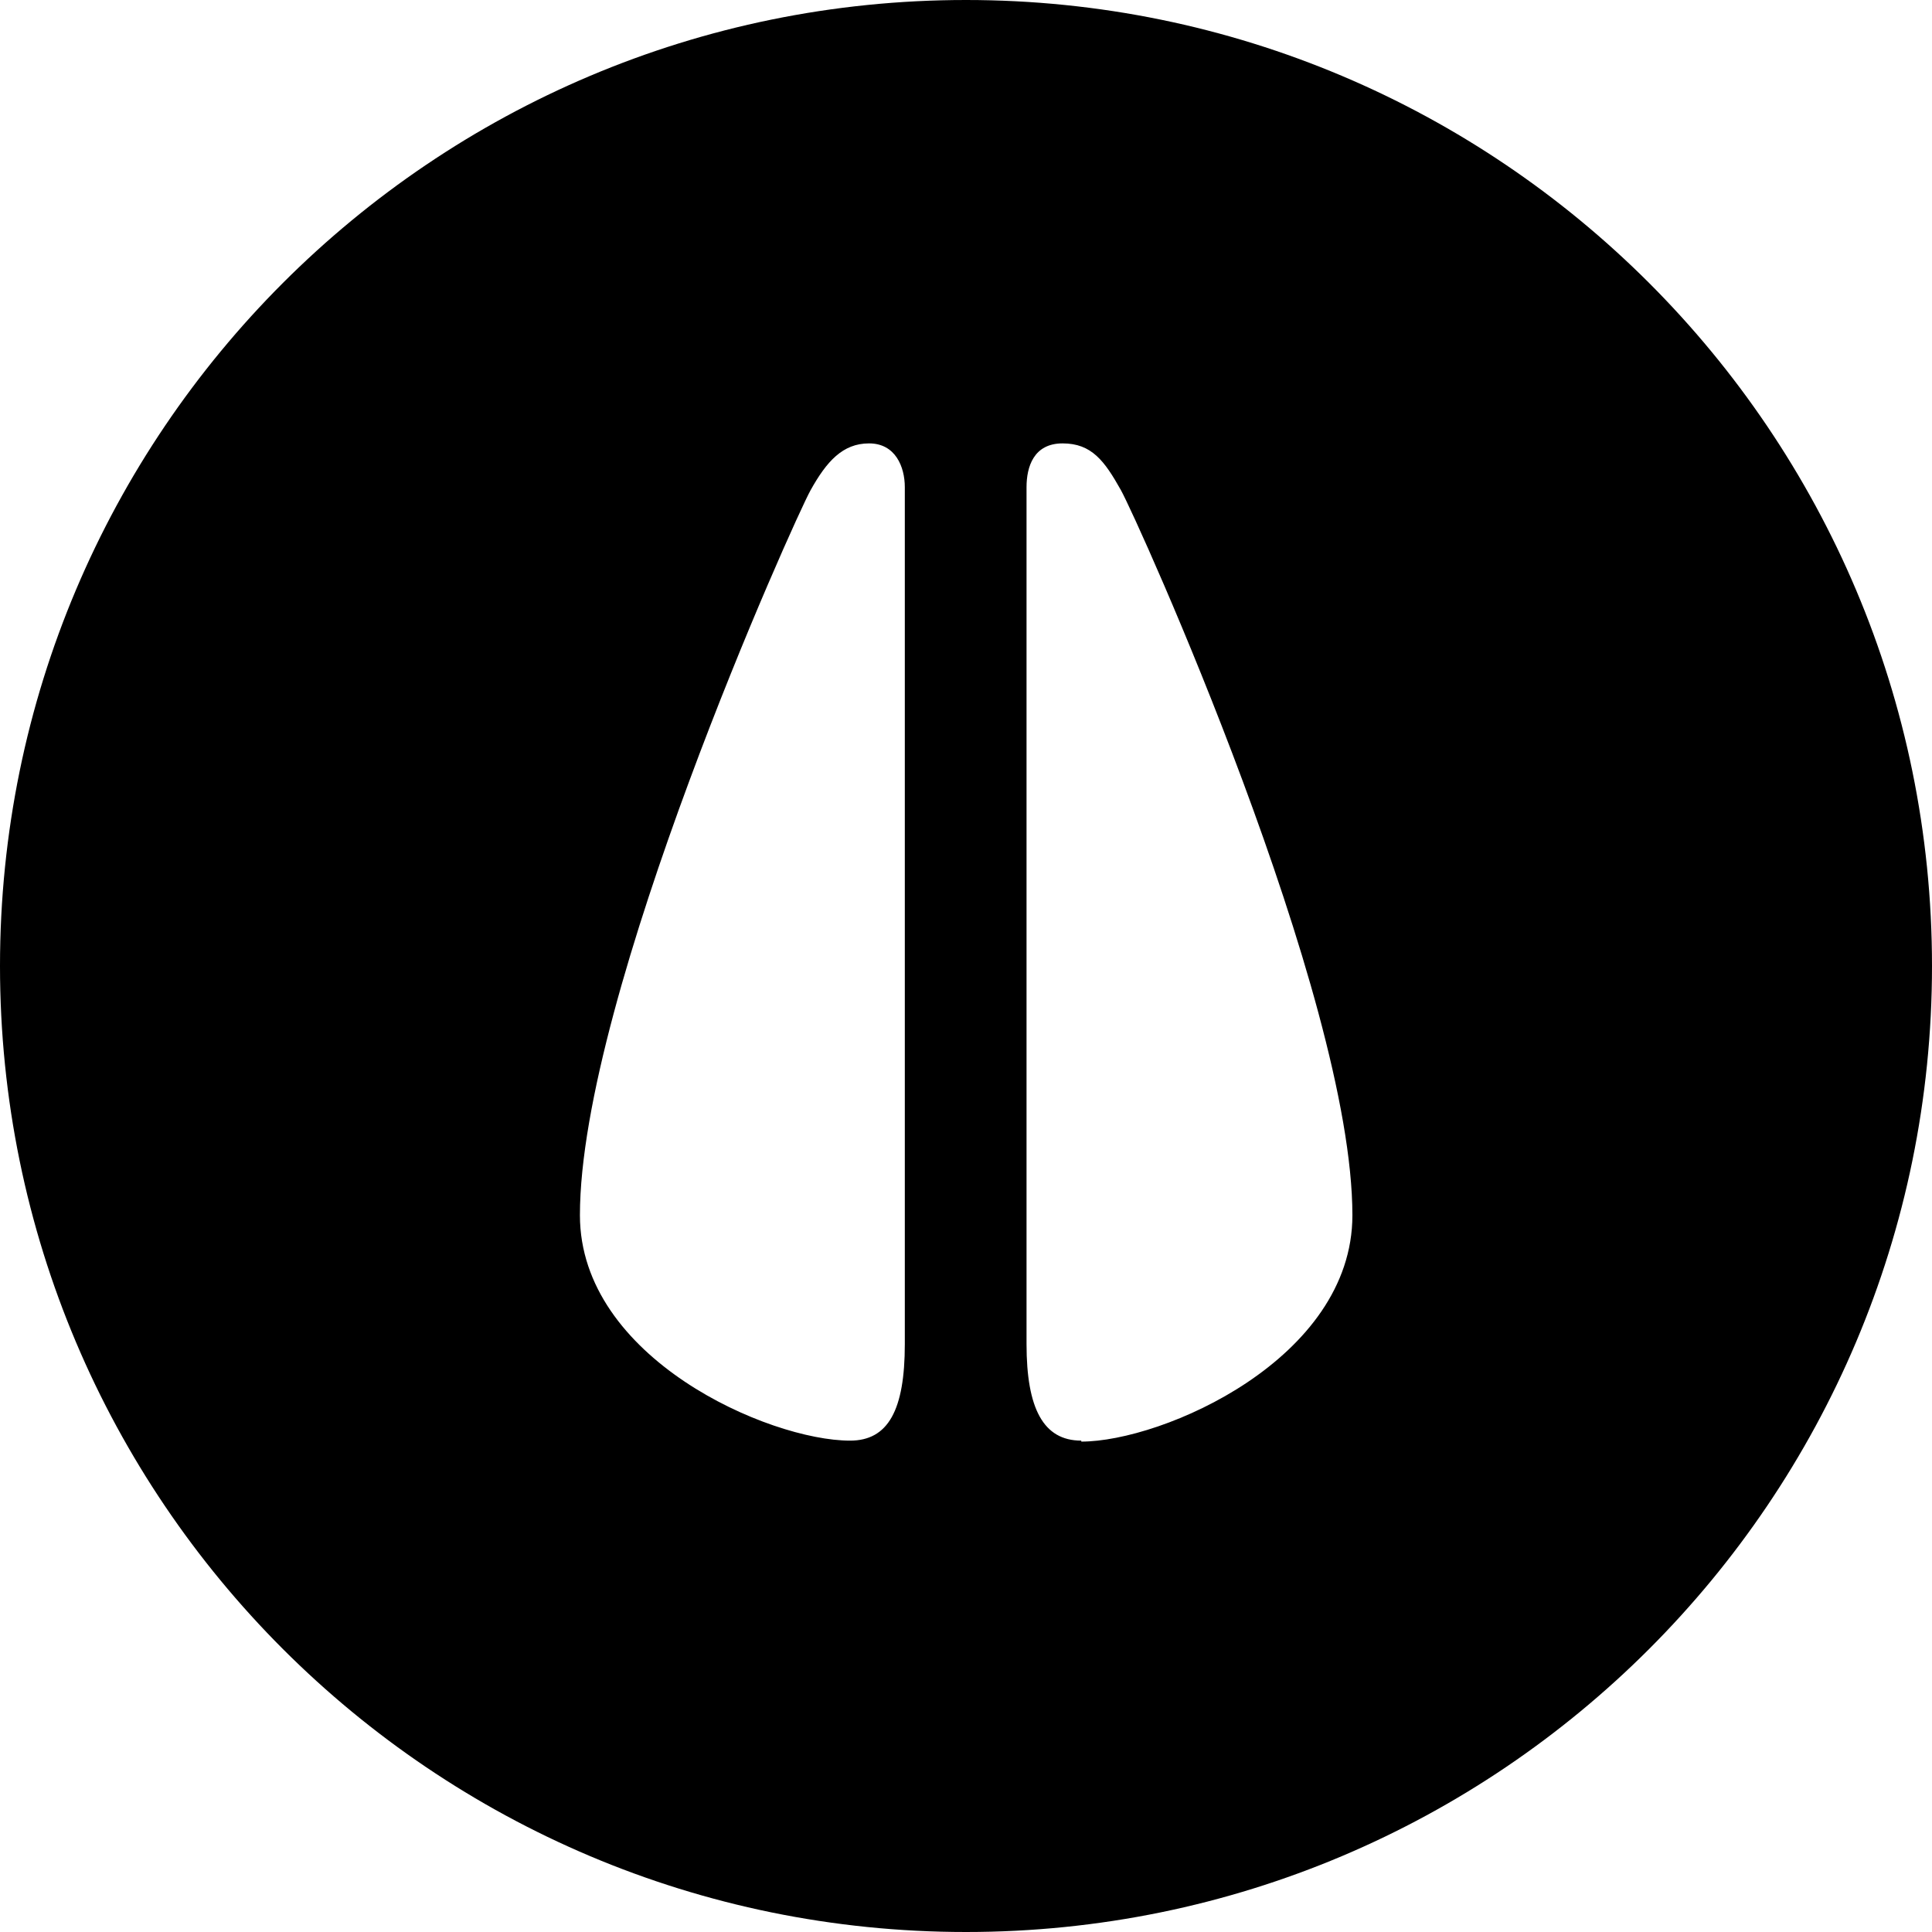
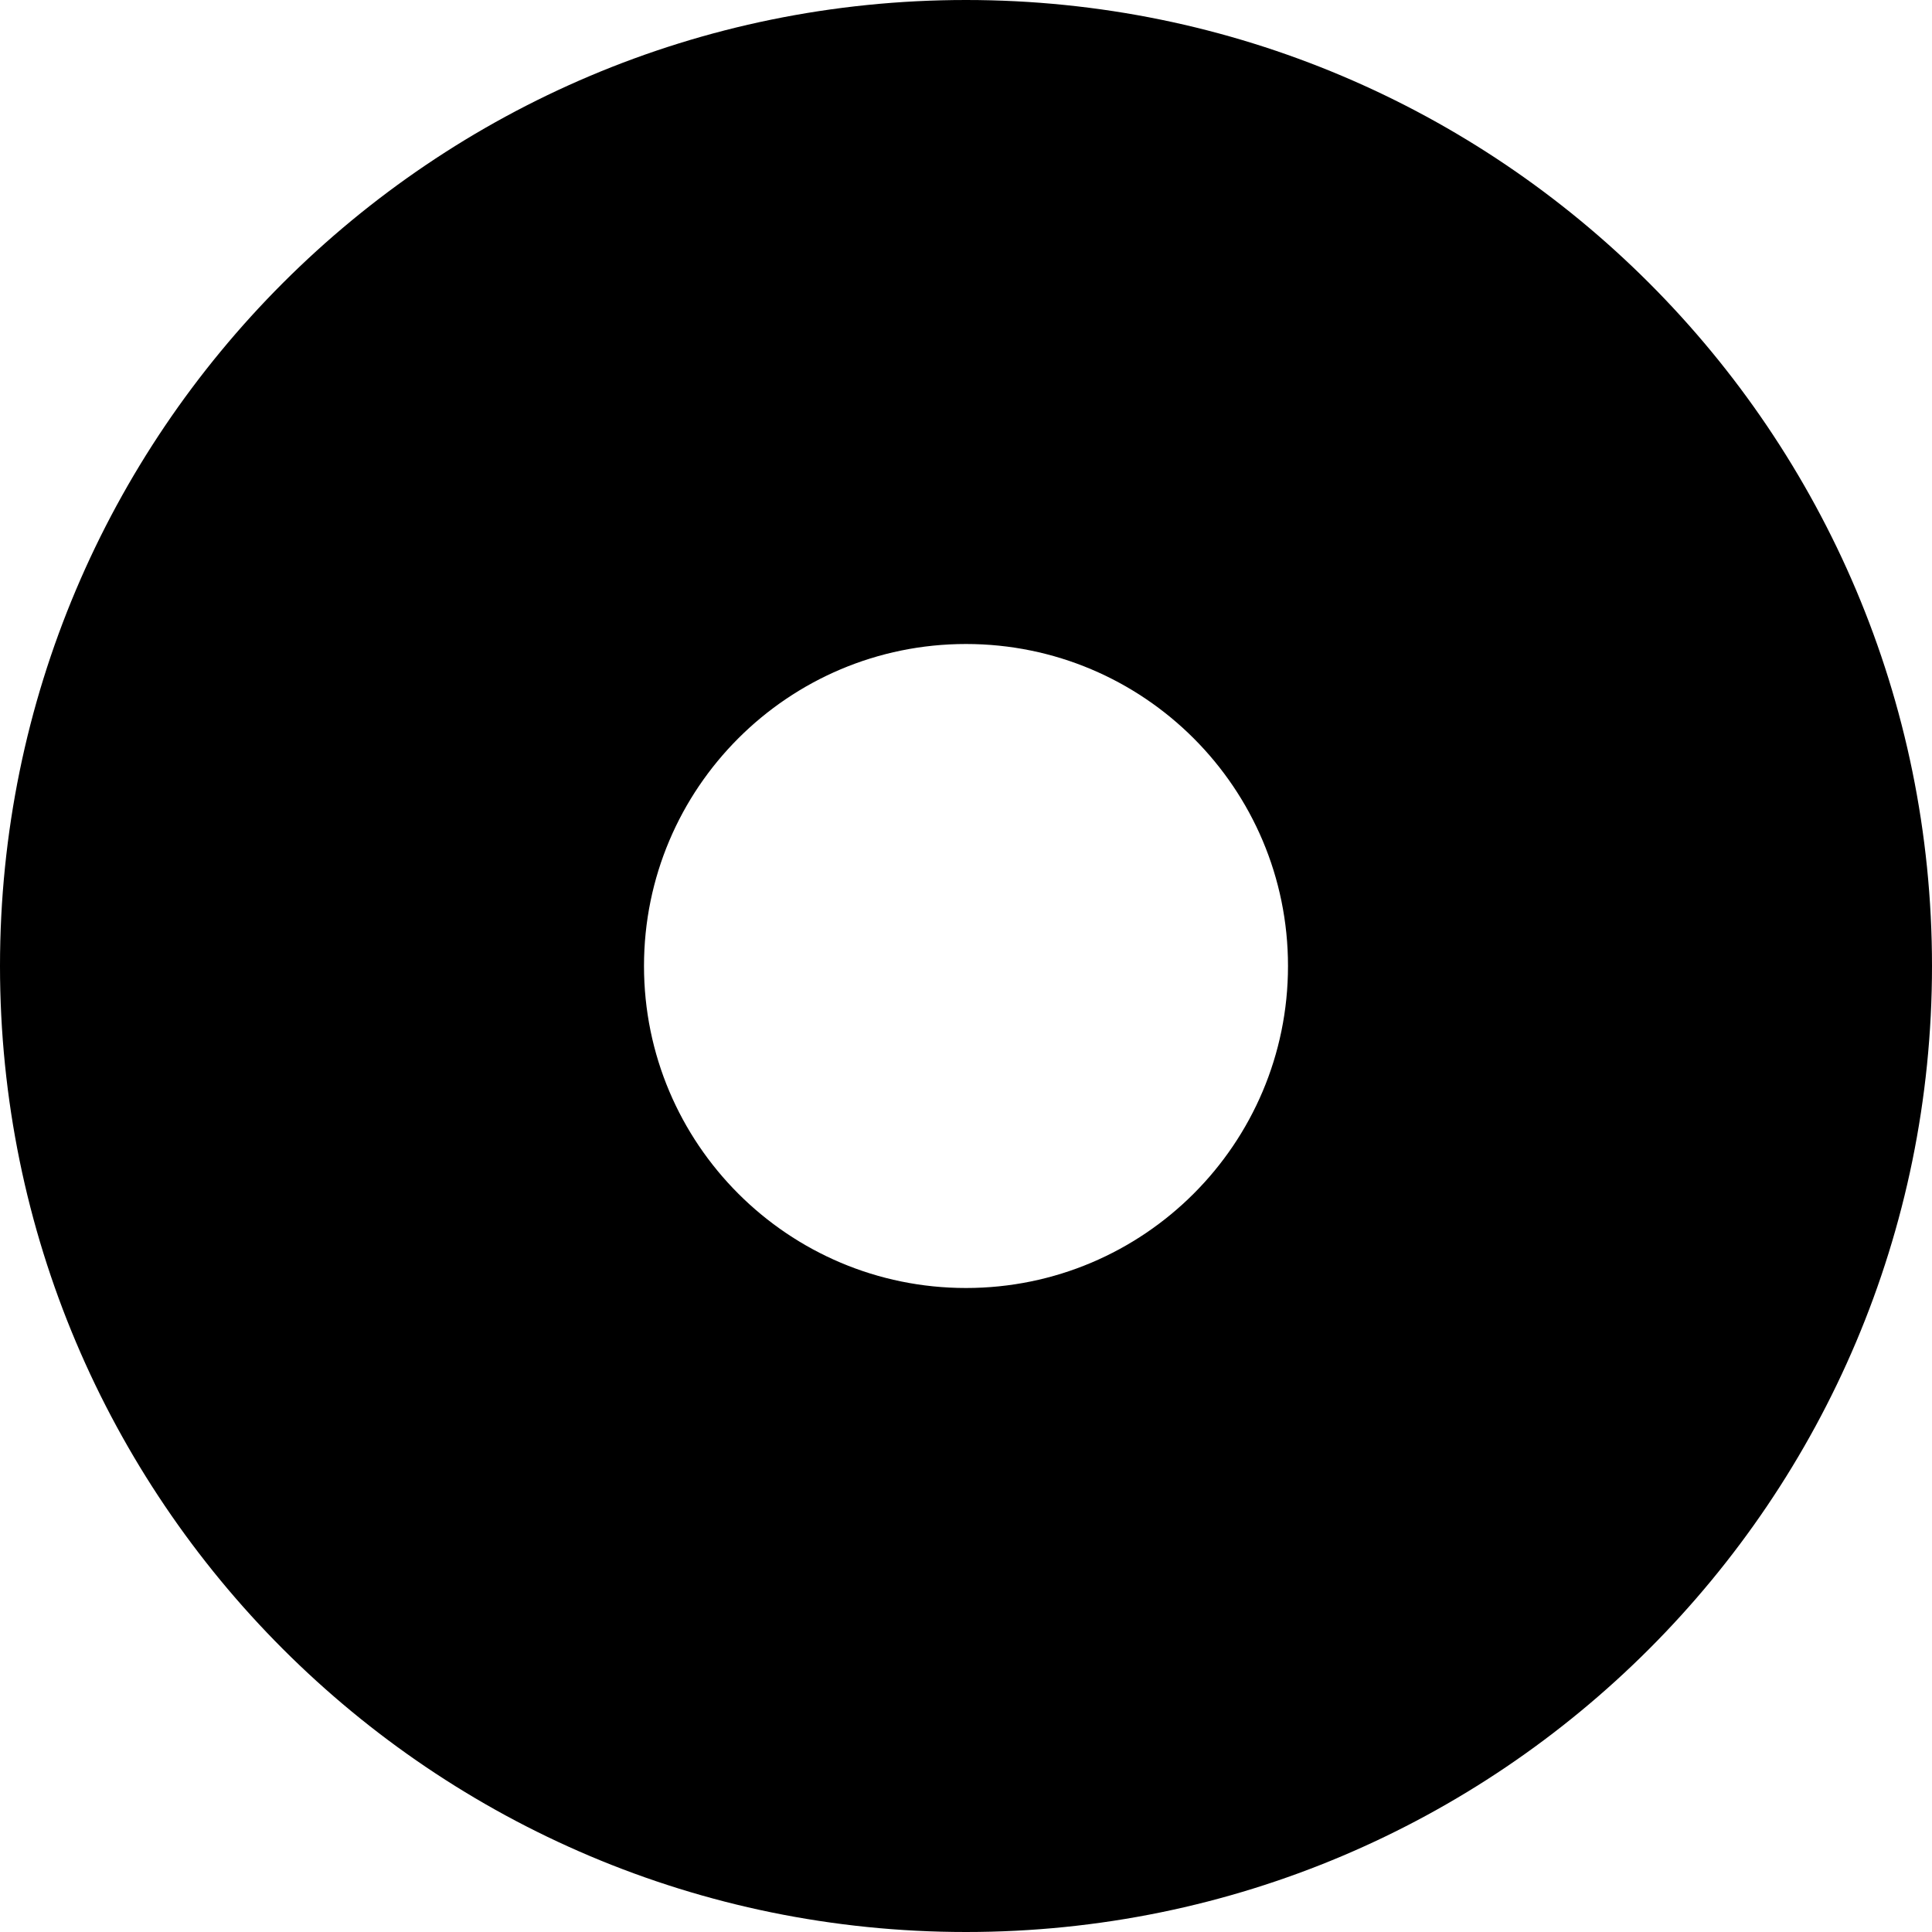
- <svg xmlns="http://www.w3.org/2000/svg" viewBox="0 0 60 60">
-   <path d="M30,0A30,30,0,1,0,60,30h0A30,30,0,0,0,30,0ZM28.1,41.74c0,2.06-.52,3-1.7,3-2.52,0-8.39-2.56-8.39-7,0-6.82,6.66-21.61,7.16-22.51s1-1.46,1.82-1.46,1.11.73,1.11,1.36Zm5.48,3c-1.18,0-1.7-1-1.7-3V15.13c0-.63.22-1.36,1.12-1.36s1.3.54,1.81,1.45S42,30.92,42,37.74c0,4.47-5.9,7.03-8.42,7.03Z" />
+ <svg xmlns="http://www.w3.org/2000/svg" width="30" height="30" viewBox="0 0 30 30" fill="none">
+   <path fill-rule="evenodd" clip-rule="evenodd" d="M15 30C23.284 30 30 23.284 30 15C30 6.716 23.284 0 15 0C6.716 0 0 6.716 0 15C0 23.284 6.716 30 15 30ZM15 20C17.761 20 20 17.761 20 15C20 12.239 17.761 10 15 10C12.239 10 10 12.239 10 15C10 17.761 12.239 20 15 20Z" fill="black" />
</svg>
